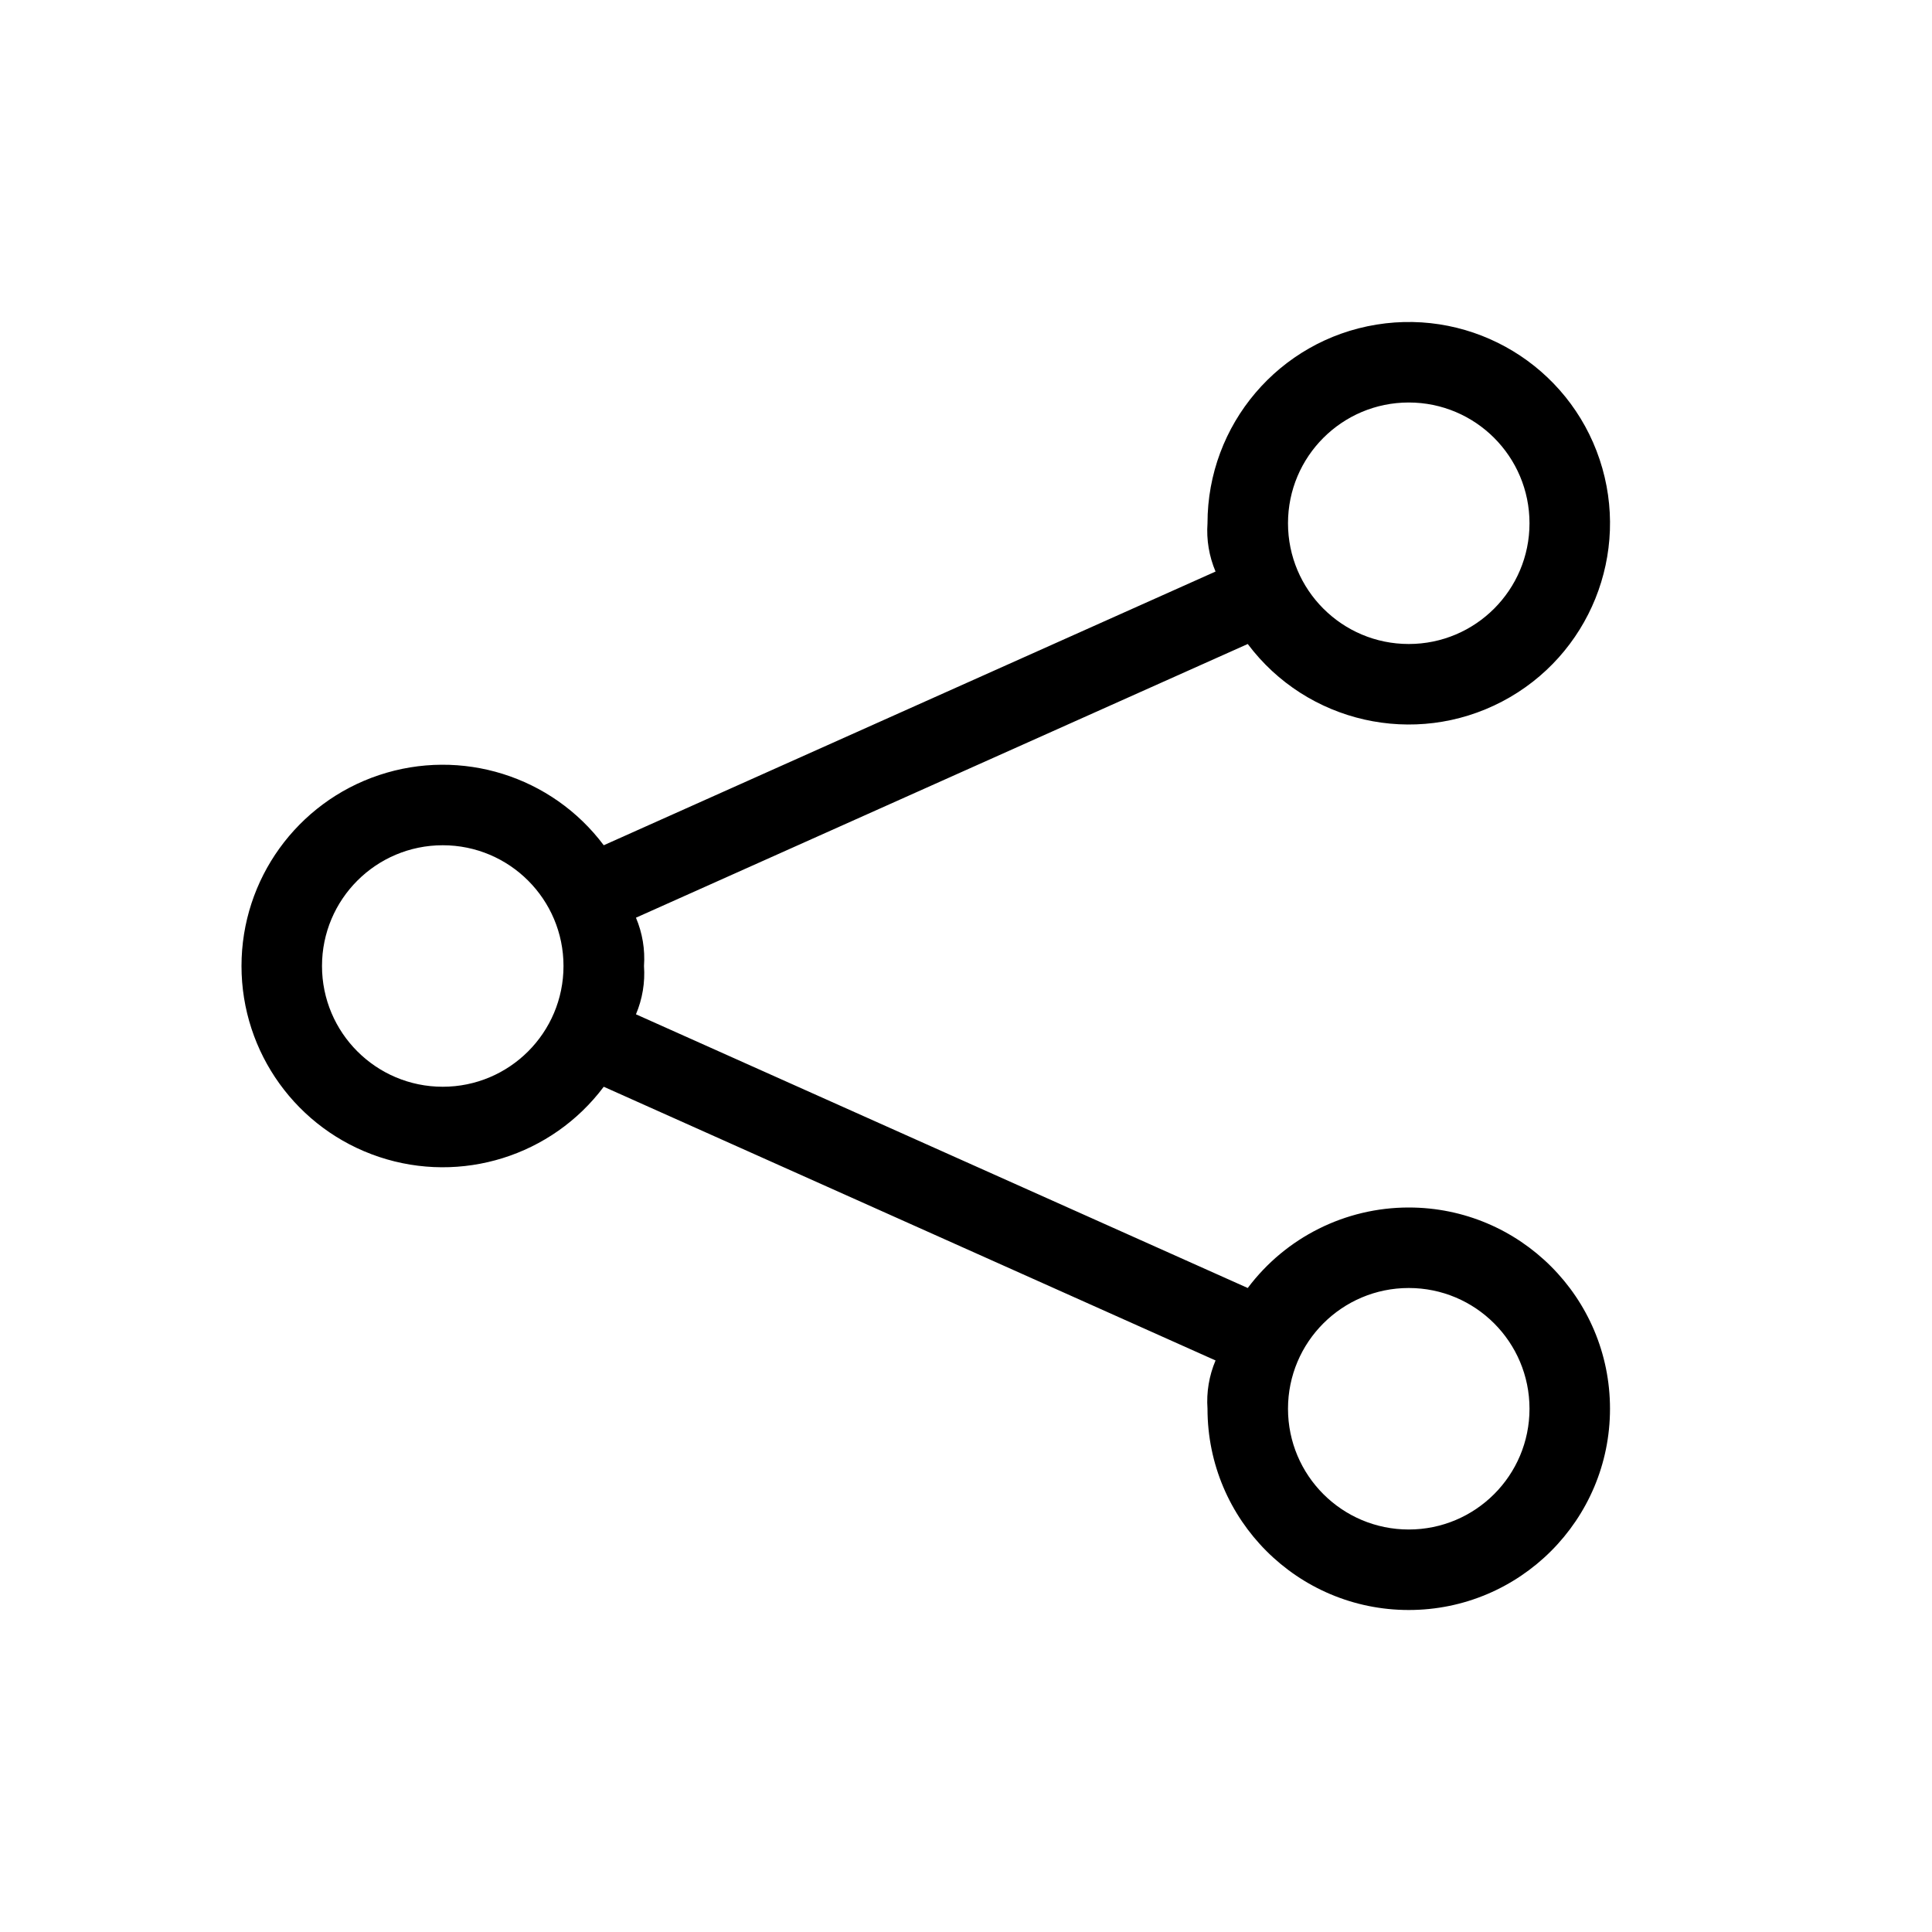
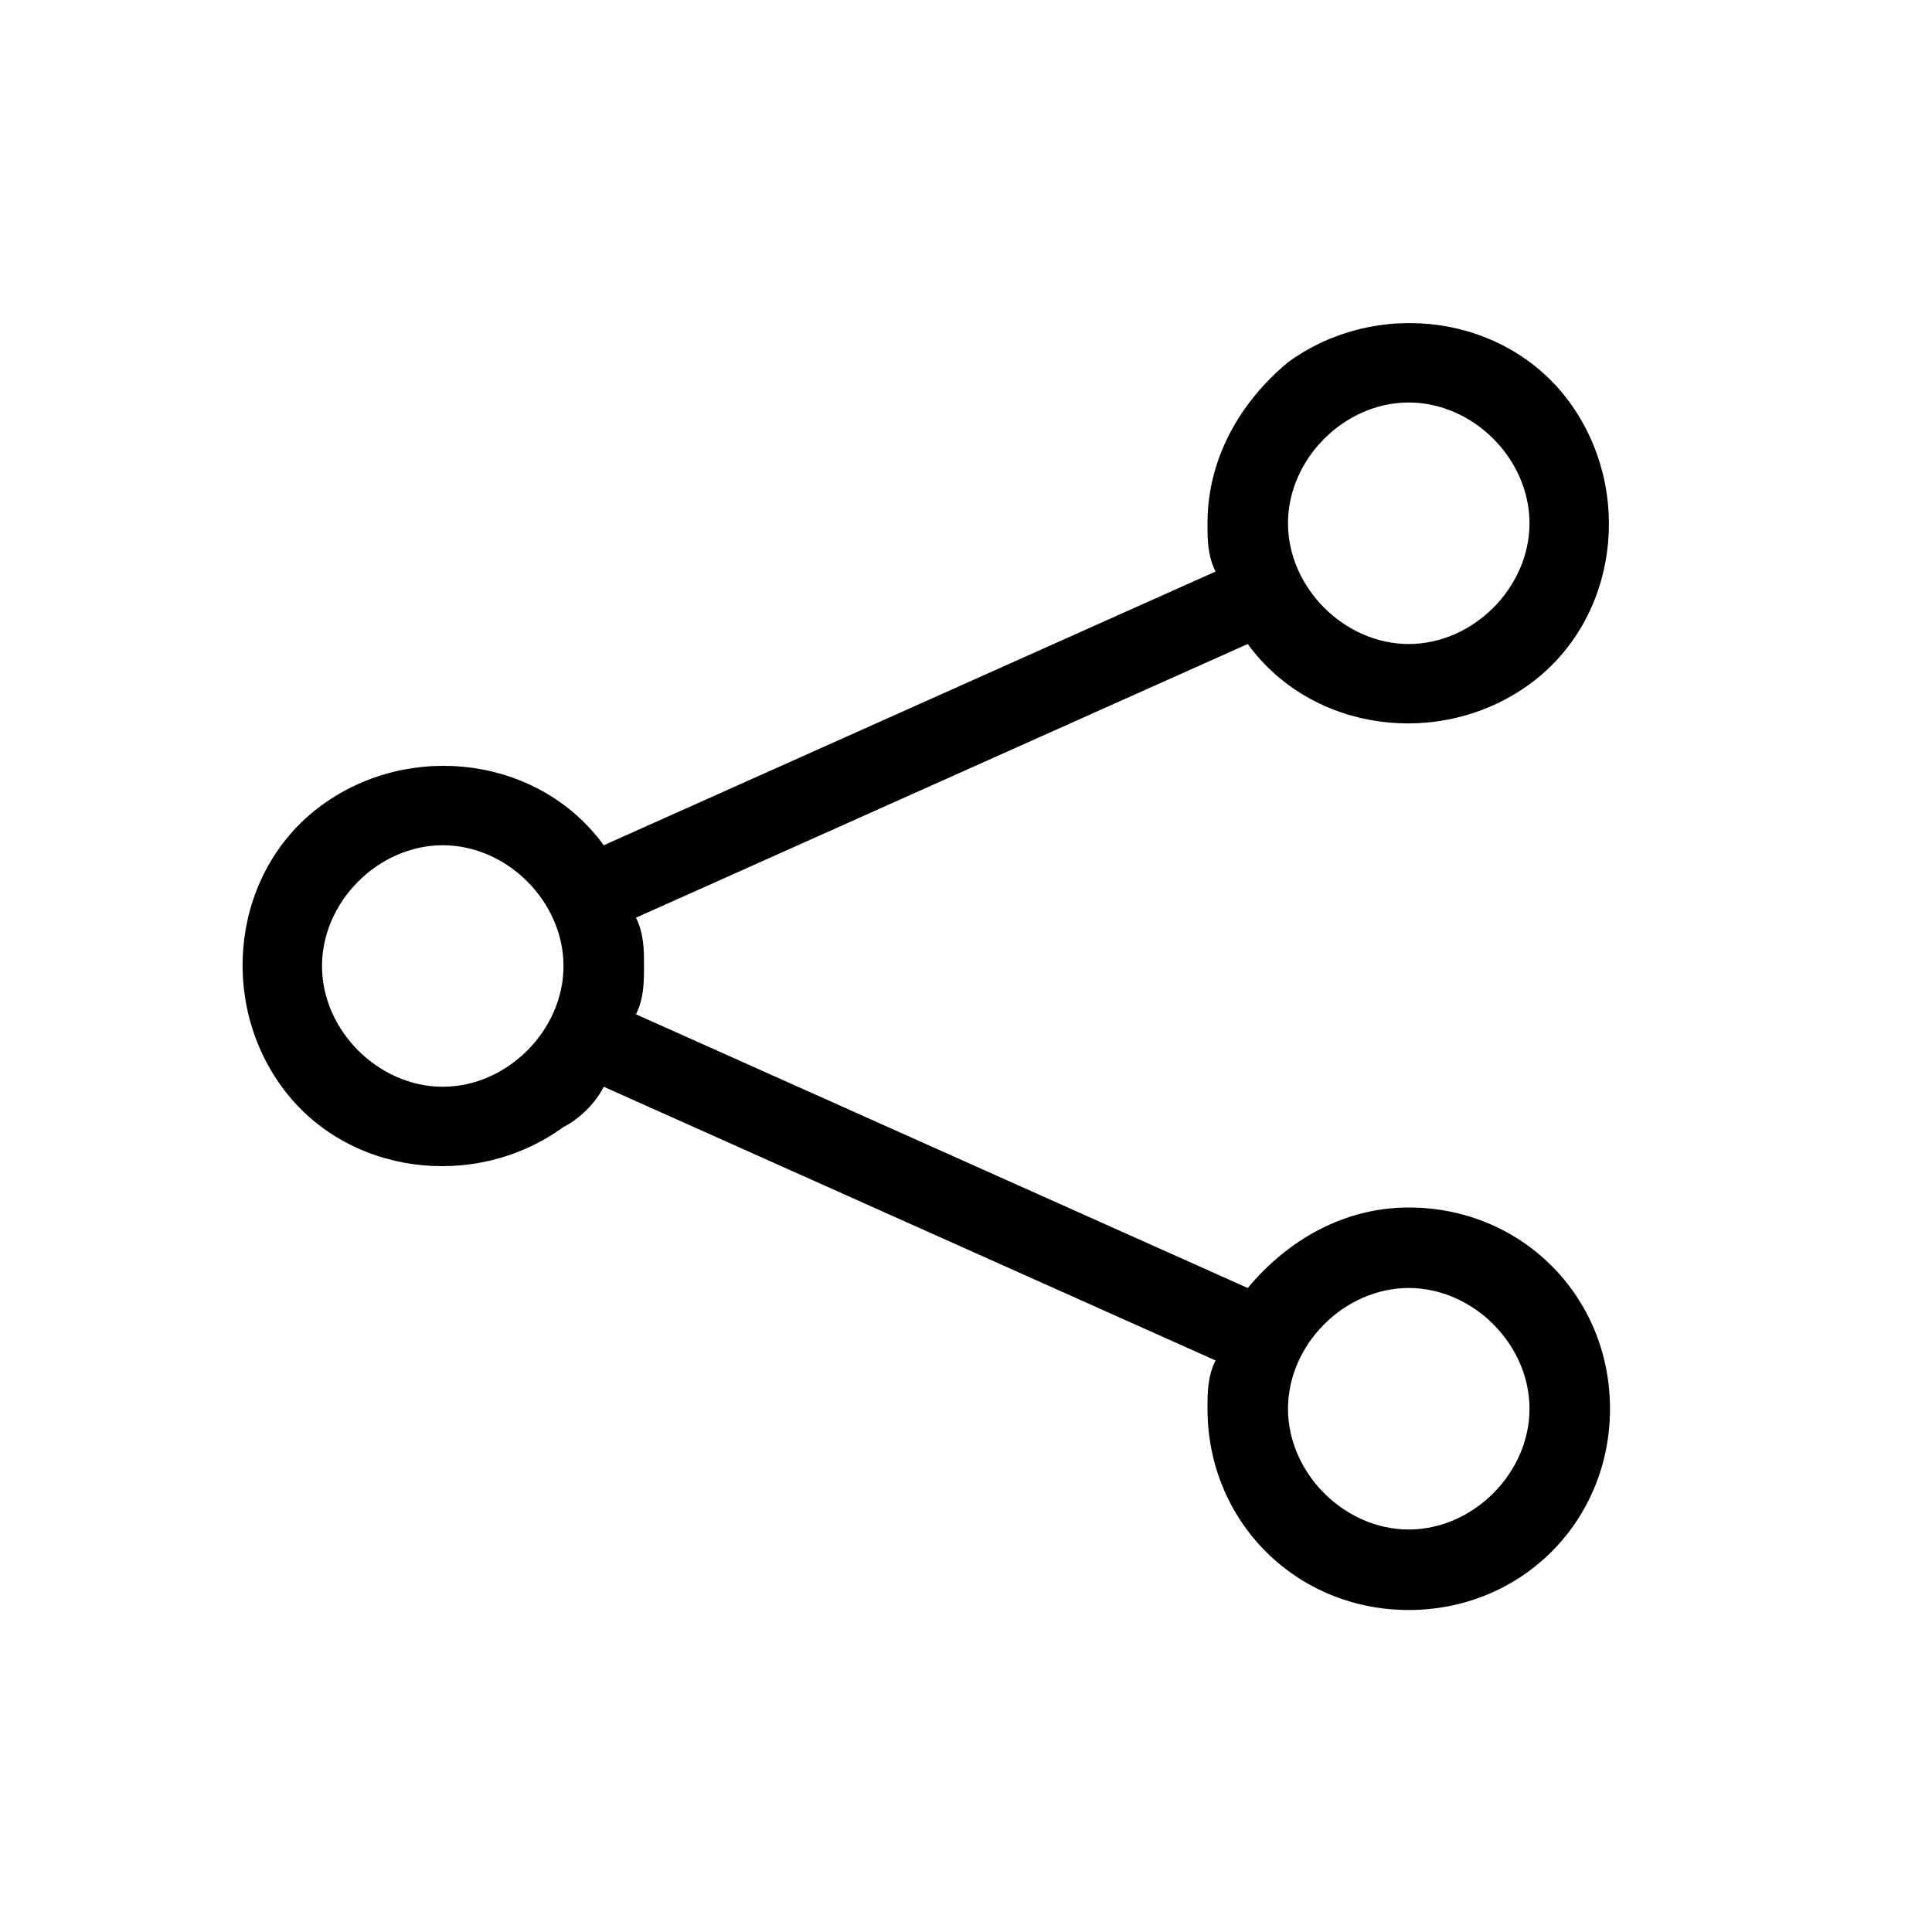
- <svg xmlns="http://www.w3.org/2000/svg" width="24" height="24" viewBox="0 0 24 24">
+ <svg xmlns="http://www.w3.org/2000/svg" version="1.1" id="Livello_1" x="0px" y="0px" viewBox="0 0 24 24" style="enable-background:new 0 0 24 24;" xml:space="preserve">
  <g>
-     <path d="M17.5,15a2.5,2.5,0,0,0-2,1L7.9,12.6A1.3,1.3,0,0,0,8,12a1.3,1.3,0,0,0-.1-.6L15.5,8A2.5,2.5,0,1,0,15,6.5a1.3,1.3,0,0,0,.1.6L7.5,10.5a2.5,2.5,0,1,0,0,3l7.6,3.4a1.3,1.3,0,0,0-.1.6A2.5,2.5,0,1,0,17.5,15Zm0-10A1.5,1.5,0,0,1,19,6.5a1.5,1.5,0,0,1-3,0A1.5,1.5,0,0,1,17.5,5Zm-12,8.5a1.5,1.5,0,0,1,0-3,1.5,1.5,0,0,1,0,3Zm12,5.5A1.5,1.5,0,1,1,19,17.5,1.5,1.5,0,0,1,17.5,19Z" />
-   </g>
-   <g>
-     <rect width="24" height="24" fill="none" />
+     <path d="M17.5,15c-0.8,0-1.5,0.4-2,1l-7.6-3.4C8,12.4,8,12.2,8,12c0-0.2,0-0.4-0.1-0.6L15.5,8c0.8,1.1,2.4,1.3,3.5,0.5   s1.3-2.4,0.5-3.5S17.1,3.7,16,4.5c-0.6,0.5-1,1.2-1,2c0,0.2,0,0.4,0.1,0.6l-7.6,3.4C6.7,9.4,5.1,9.2,4,10s-1.3,2.4-0.5,3.5   S5.9,14.8,7,14c0.2-0.1,0.4-0.3,0.5-0.5l7.6,3.4C15,17.1,15,17.3,15,17.5c0,1.4,1.1,2.5,2.5,2.5s2.5-1.1,2.5-2.5S18.9,15,17.5,15z    M17.5,5C18.3,5,19,5.7,19,6.5S18.3,8,17.5,8S16,7.3,16,6.5S16.7,5,17.5,5z M5.5,13.5C4.7,13.5,4,12.8,4,12s0.7-1.5,1.5-1.5   S7,11.2,7,12S6.3,13.5,5.5,13.5z M17.5,19c-0.8,0-1.5-0.7-1.5-1.5s0.7-1.5,1.5-1.5s1.5,0.7,1.5,1.5S18.3,19,17.5,19z" />
  </g>
</svg>
